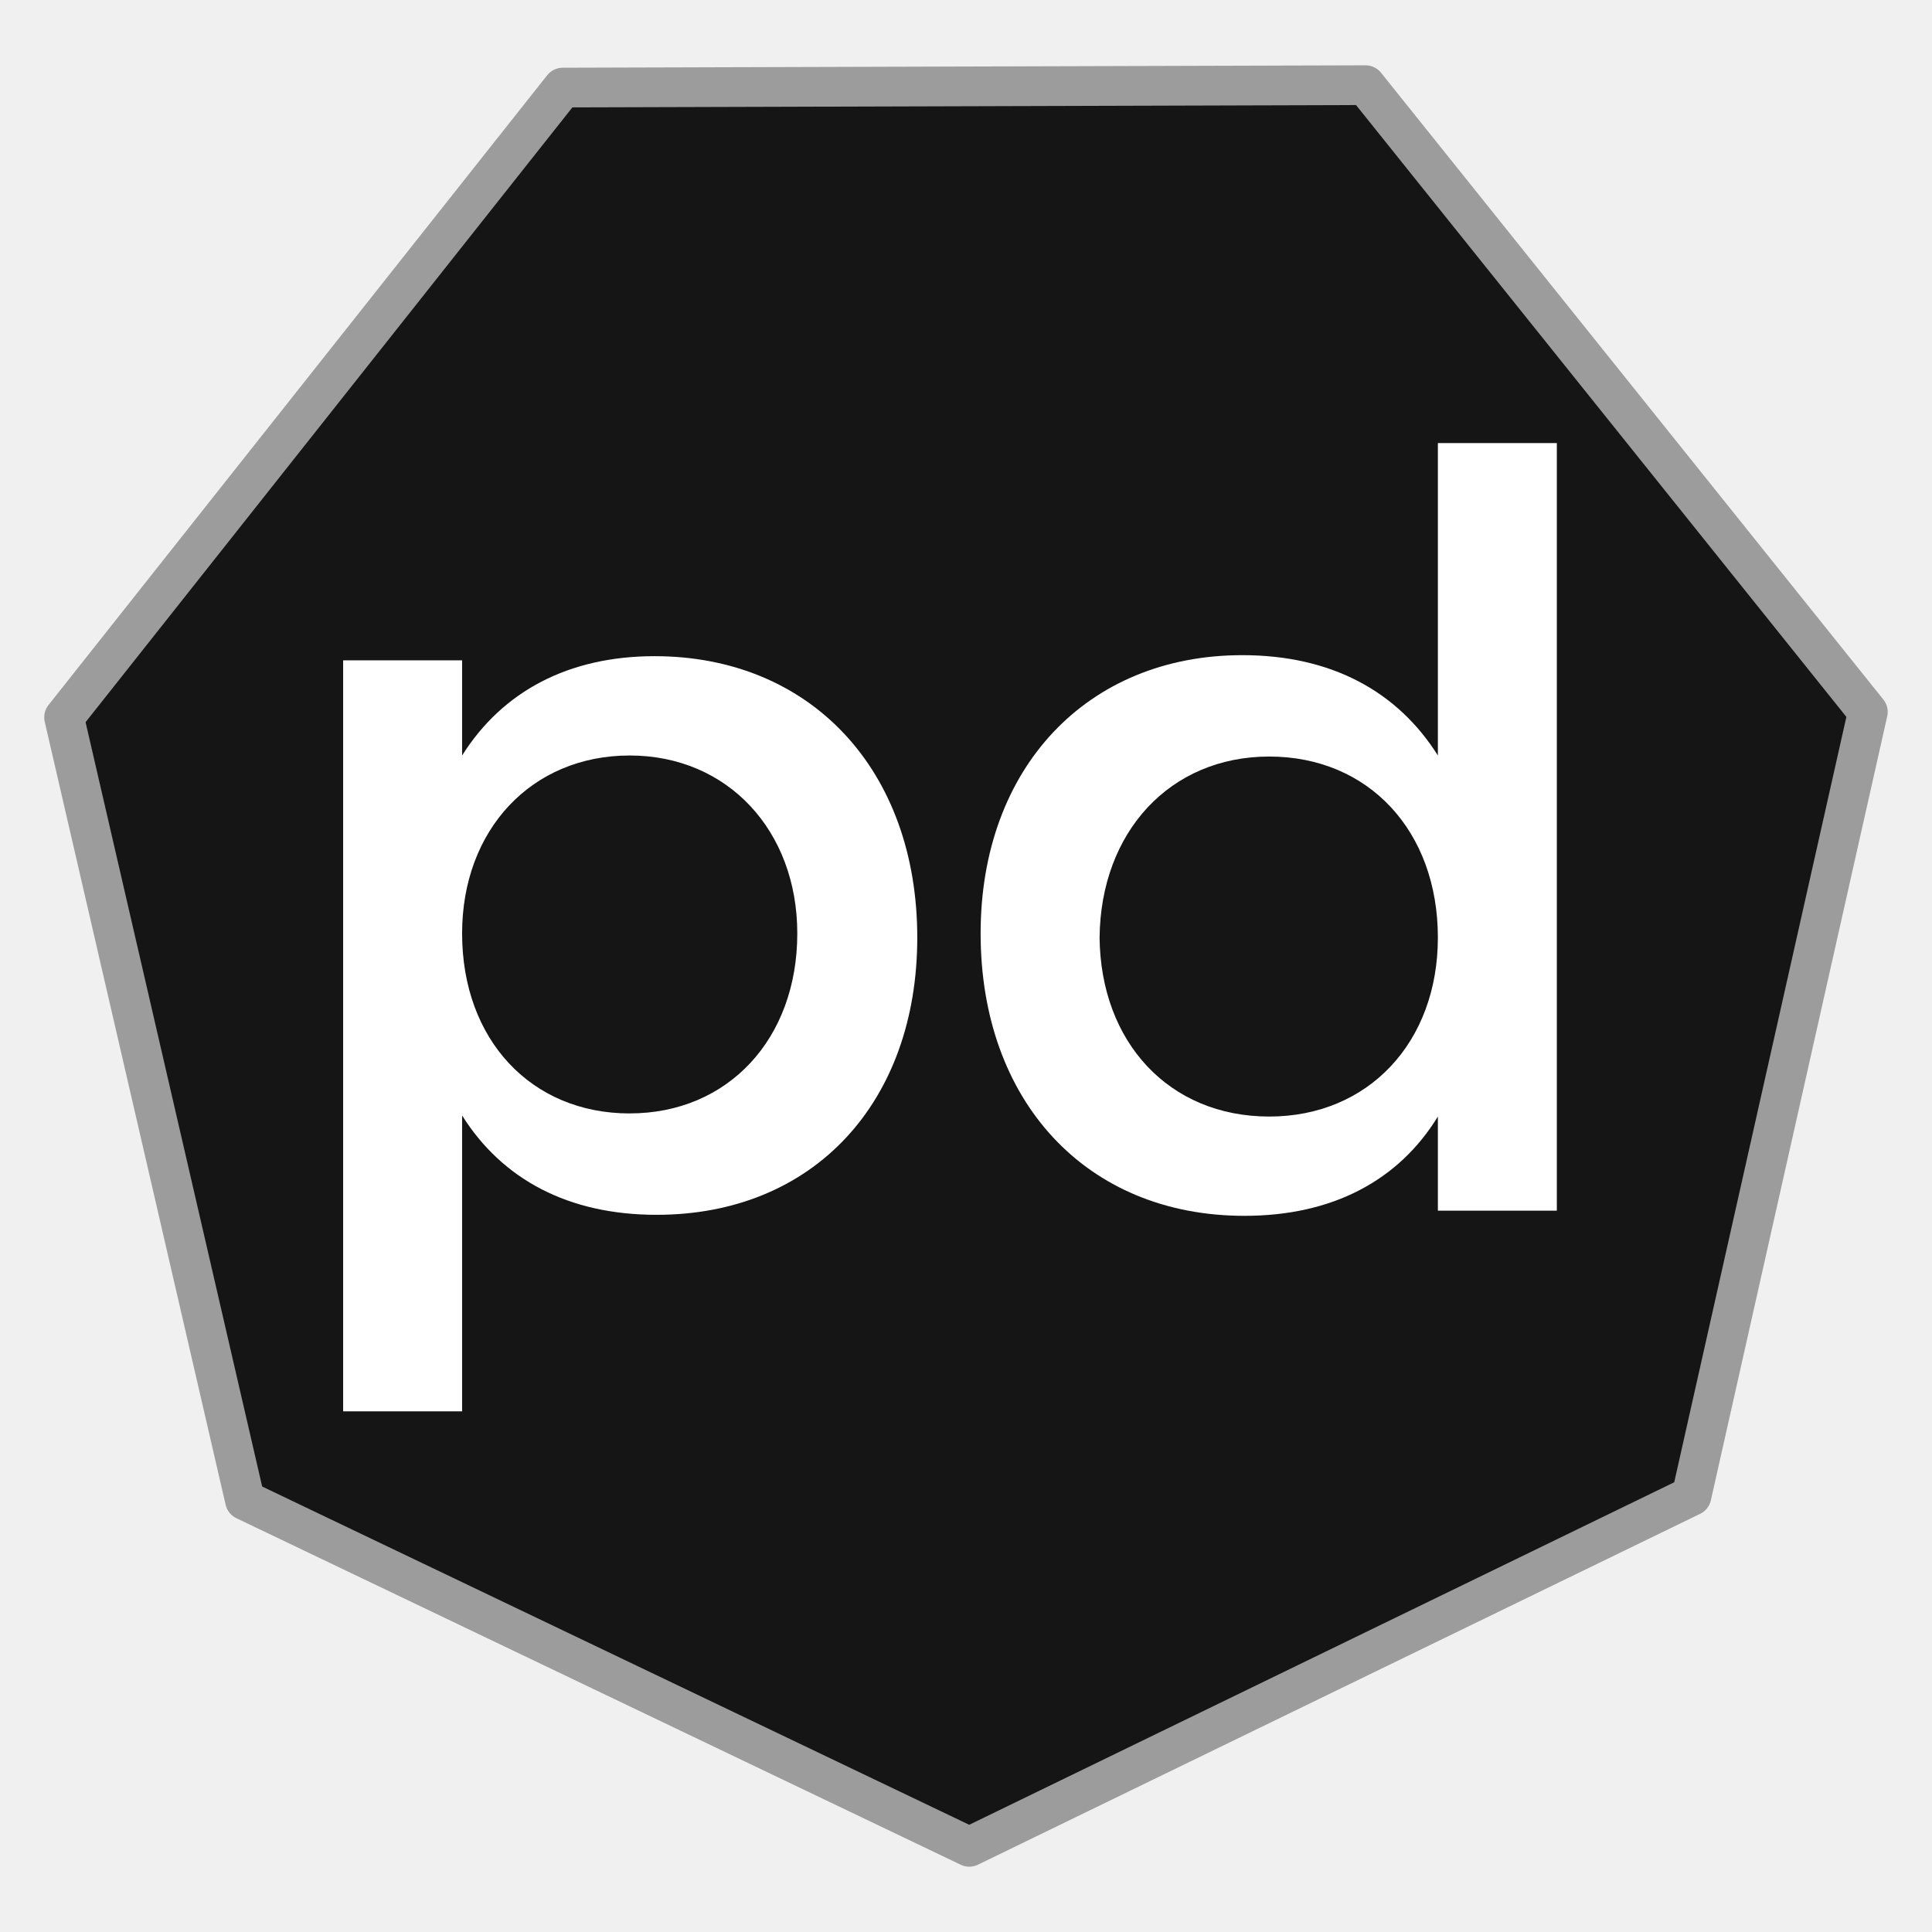
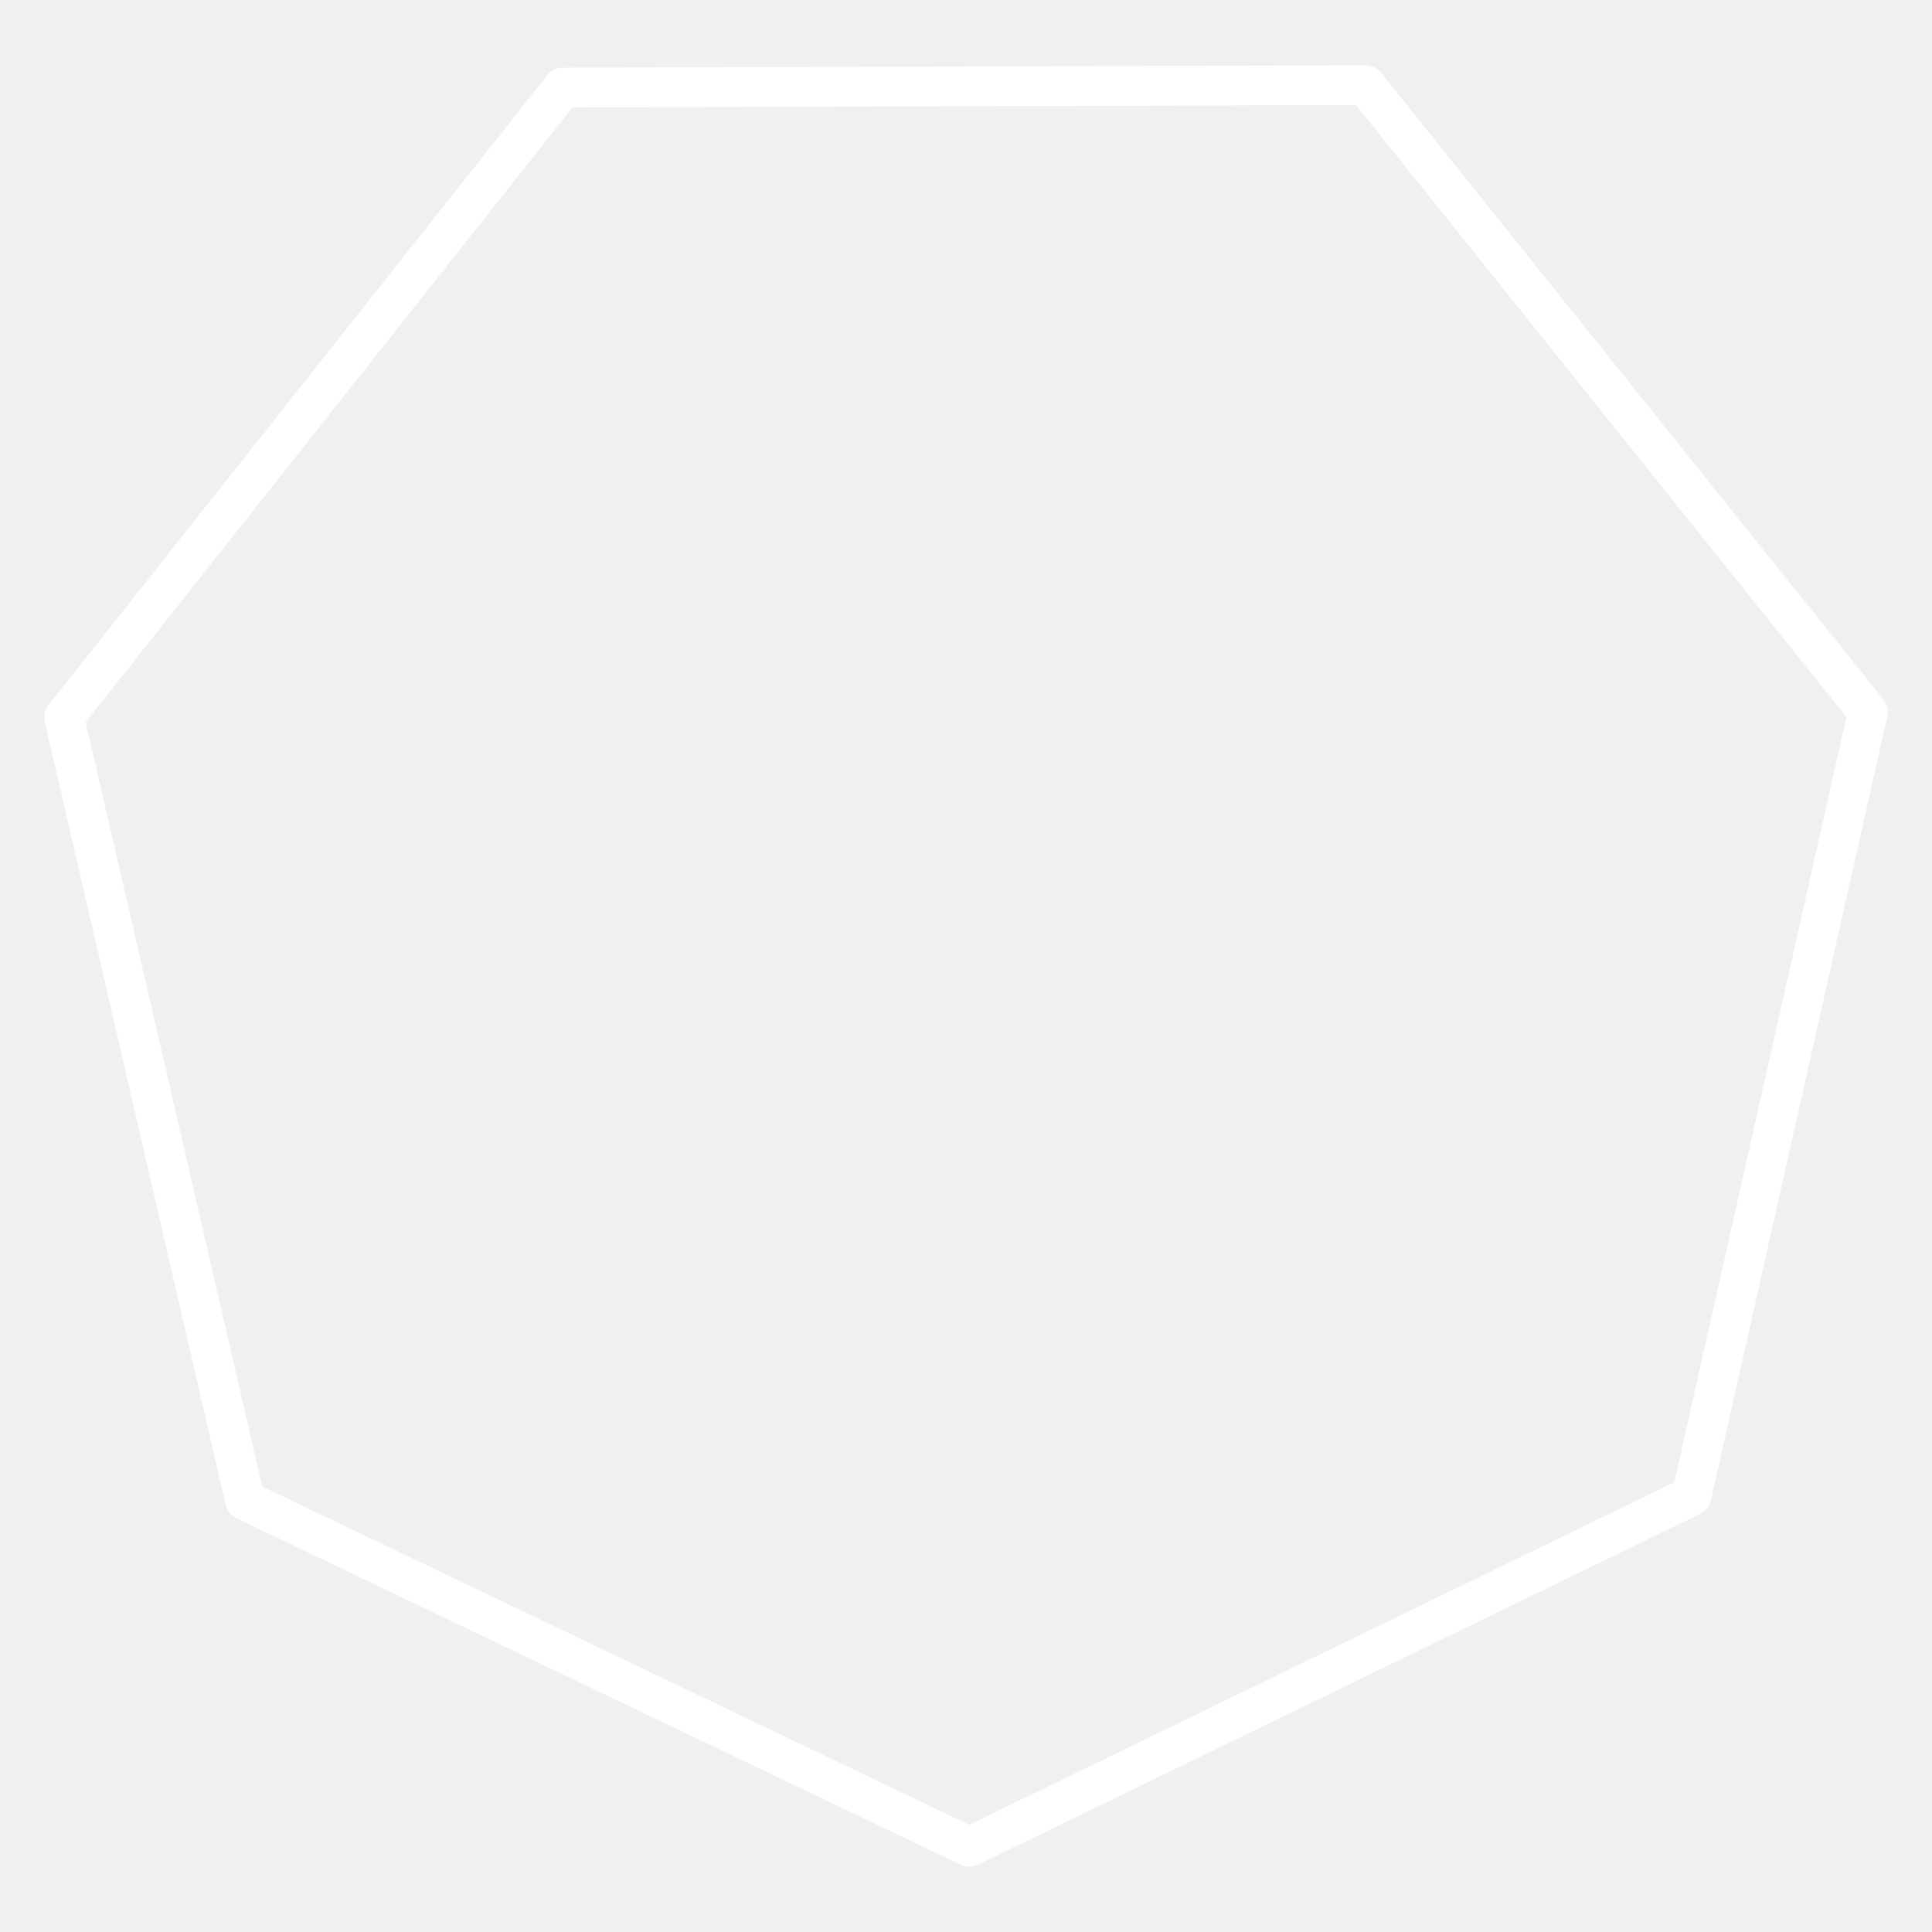
- <svg xmlns="http://www.w3.org/2000/svg" width="1024" height="1024" viewBox="0 0 270.933 270.933" version="1.1" id="svg3" xml:space="preserve">
-   <defs id="defs3" />
-   <g id="g3" transform="translate(0,-0.00257001)">
-     <path d="M 191.496,11.947 78.918,12.283 8.987,100.598 34.354,210.397 135.927,258.992 237.205,209.787 261.937,99.84 Z" id="path4" style="fill:#151515;fill-opacity:1" />
-     <g aria-label="podman" style="font-style:normal;font-weight:400;font-size:37.592px;line-height:22.555px;font-family:sans-serif;letter-spacing:0;word-spacing:0;fill:#892ca0;fill-opacity:1;stroke:none;stroke-width:0.265px;stroke-linecap:butt;stroke-linejoin:miter;stroke-opacity:1" id="g2">
-       <path d="m 1249.878,-209.933 c -3.12,0 -5.526,1.278 -6.992,3.609 v -3.459 h -4.323 v 27.292 h 4.323 v -10.751 c 1.466,2.33 3.872,3.609 7.067,3.609 5.714,0 9.473,-4.098 9.473,-10.075 0,-6.09 -3.872,-10.225 -9.548,-10.225 m -0.902,16.616 c -3.572,0 -6.09,-2.67 -6.09,-6.541 0,-3.76 2.518,-6.466 6.09,-6.466 3.57,0 6.09,2.744 6.09,6.466 0,3.834 -2.52,6.54 -6.09,6.54" style="font-style:normal;font-variant:normal;font-weight:400;font-stretch:normal;font-family:Montserrat;-inkscape-font-specification:Montserrat;fill:#ffffff;fill-opacity:1;stroke-width:0.265px" transform="matrix(3.85912,0,0,3.85912,-4731.643,902.178)" id="path1" />
-       <path d="m 1278.344,-217.677 v 11.353 c -1.466,-2.33 -3.872,-3.646 -7.105,-3.646 -5.639,0 -9.511,4.097 -9.511,10.112 0,6.09 3.834,10.262 9.586,10.262 3.195,0 5.601,-1.278 7.03,-3.608 v 3.42 h 4.323 v -27.893 z m -6.128,24.473 c -3.646,0 -6.127,-2.707 -6.165,-6.504 0.038,-3.834 2.556,-6.578 6.165,-6.578 3.609,0 6.128,2.706 6.128,6.578 0,3.797 -2.519,6.504 -6.128,6.504" style="font-style:normal;font-variant:normal;font-weight:400;font-stretch:normal;font-size:37.592px;line-height:22.555px;font-family:Montserrat;-inkscape-font-specification:Montserrat;letter-spacing:0;word-spacing:0;fill:#ffffff;fill-opacity:1;stroke:none;stroke-width:0.265px;stroke-linecap:butt;stroke-linejoin:miter;stroke-opacity:1" transform="matrix(3.85912,0,0,3.85912,-4731.643,902.178)" id="path2" />
+ <svg xmlns="http://www.w3.org/2000/svg" id="svg8" version="1.1" viewBox="0 0 270.933 270.933" height="1024" width="1024">
+   <defs id="defs2" />
+   <g id="g44478" transform="matrix(5.263114,0,0,5.263114,-20.77395,-29.4415)">
+     <g id="g10819" transform="matrix(0.7332394,0,0,0.7332394,-895.0726,177.0092)">
+       <g id="text10671" style="font-style:normal;font-weight:normal;font-size:37.592px;line-height:22.555px;font-family:sans-serif;letter-spacing:0px;word-spacing:0px;fill:#892ca0;fill-opacity:1;stroke:none;stroke-width:0.265px;stroke-linecap:butt;stroke-linejoin:miter;stroke-opacity:1" aria-label="podman" />
    </g>
-     <path id="path3" style="opacity:1;fill:none;fill-opacity:1;stroke:#9c9c9c;stroke-width:1.058;stroke-linecap:round;stroke-linejoin:round;stroke-miterlimit:4;stroke-dasharray:none;stroke-opacity:1" d="m 972.53,-23.654 -21.39,0.064 -13.287,16.78 4.82,20.862 19.299,9.233 19.243,-9.349 4.699,-20.89 z" transform="matrix(5.26311,0,0,5.26311,-4927.037,136.44)" />
+     <g id="g2">
+       <text xml:space="preserve" style="font-style:normal;font-variant:normal;font-weight:bold;font-stretch:normal;font-size:25.727px;line-height:179.314px;font-family:Unispace;-inkscape-font-specification:'Unispace, Bold';font-variant-ligatures:normal;font-variant-caps:normal;font-variant-numeric:normal;font-variant-east-asian:normal;text-align:center;letter-spacing:0px;word-spacing:0px;text-anchor:middle;vector-effect:non-scaling-stroke;fill:#ffffff;fill-opacity:1;stroke:none;stroke-width:2.702;stroke-linecap:round;stroke-linejoin:miter;stroke-miterlimit:30;stroke-opacity:1;-inkscape-stroke:hairline;paint-order:markers fill stroke" x="28.478" y="39.603" id="text1">
+         <tspan id="tspan1" style="font-style:normal;font-variant:normal;font-weight:bold;font-stretch:normal;font-size:25.727px;font-family:Unispace;-inkscape-font-specification:'Unispace, Bold';font-variant-ligatures:normal;font-variant-caps:normal;font-variant-numeric:normal;font-variant-east-asian:normal;fill:#ffffff;fill-opacity:1;stroke:none;stroke-width:2.702" x="28.478" y="39.603">c<tspan style="font-style:normal;font-variant:normal;font-weight:bold;font-stretch:normal;font-size:25.727px;font-family:Unispace;-inkscape-font-specification:'Unispace, Bold';font-variant-ligatures:normal;font-variant-caps:normal;font-variant-numeric:normal;font-variant-east-asian:normal;fill:#ffffff;fill-opacity:1;stroke-width:2.702" id="tspan2">d</tspan>
+         </tspan>
+       </text>
+       <g id="g10987" transform="translate(-1170.611,231.2667)">
+         <g id="g10985" transform="translate(238.413,-199.7489)">
+           <path style="opacity:1;fill:none;fill-opacity:1;stroke:#ffffff;stroke-width:1.058;stroke-linecap:round;stroke-linejoin:round;stroke-miterlimit:4;stroke-dasharray:none;stroke-opacity:1" d="m 961.972,23.285 -19.298,-9.233 -4.82,-20.862 13.287,-16.781 21.389,-0.064 13.385,16.701 -4.699,20.89 z" id="path10931" />
+         </g>
+       </g>
+     </g>
  </g>
</svg>
